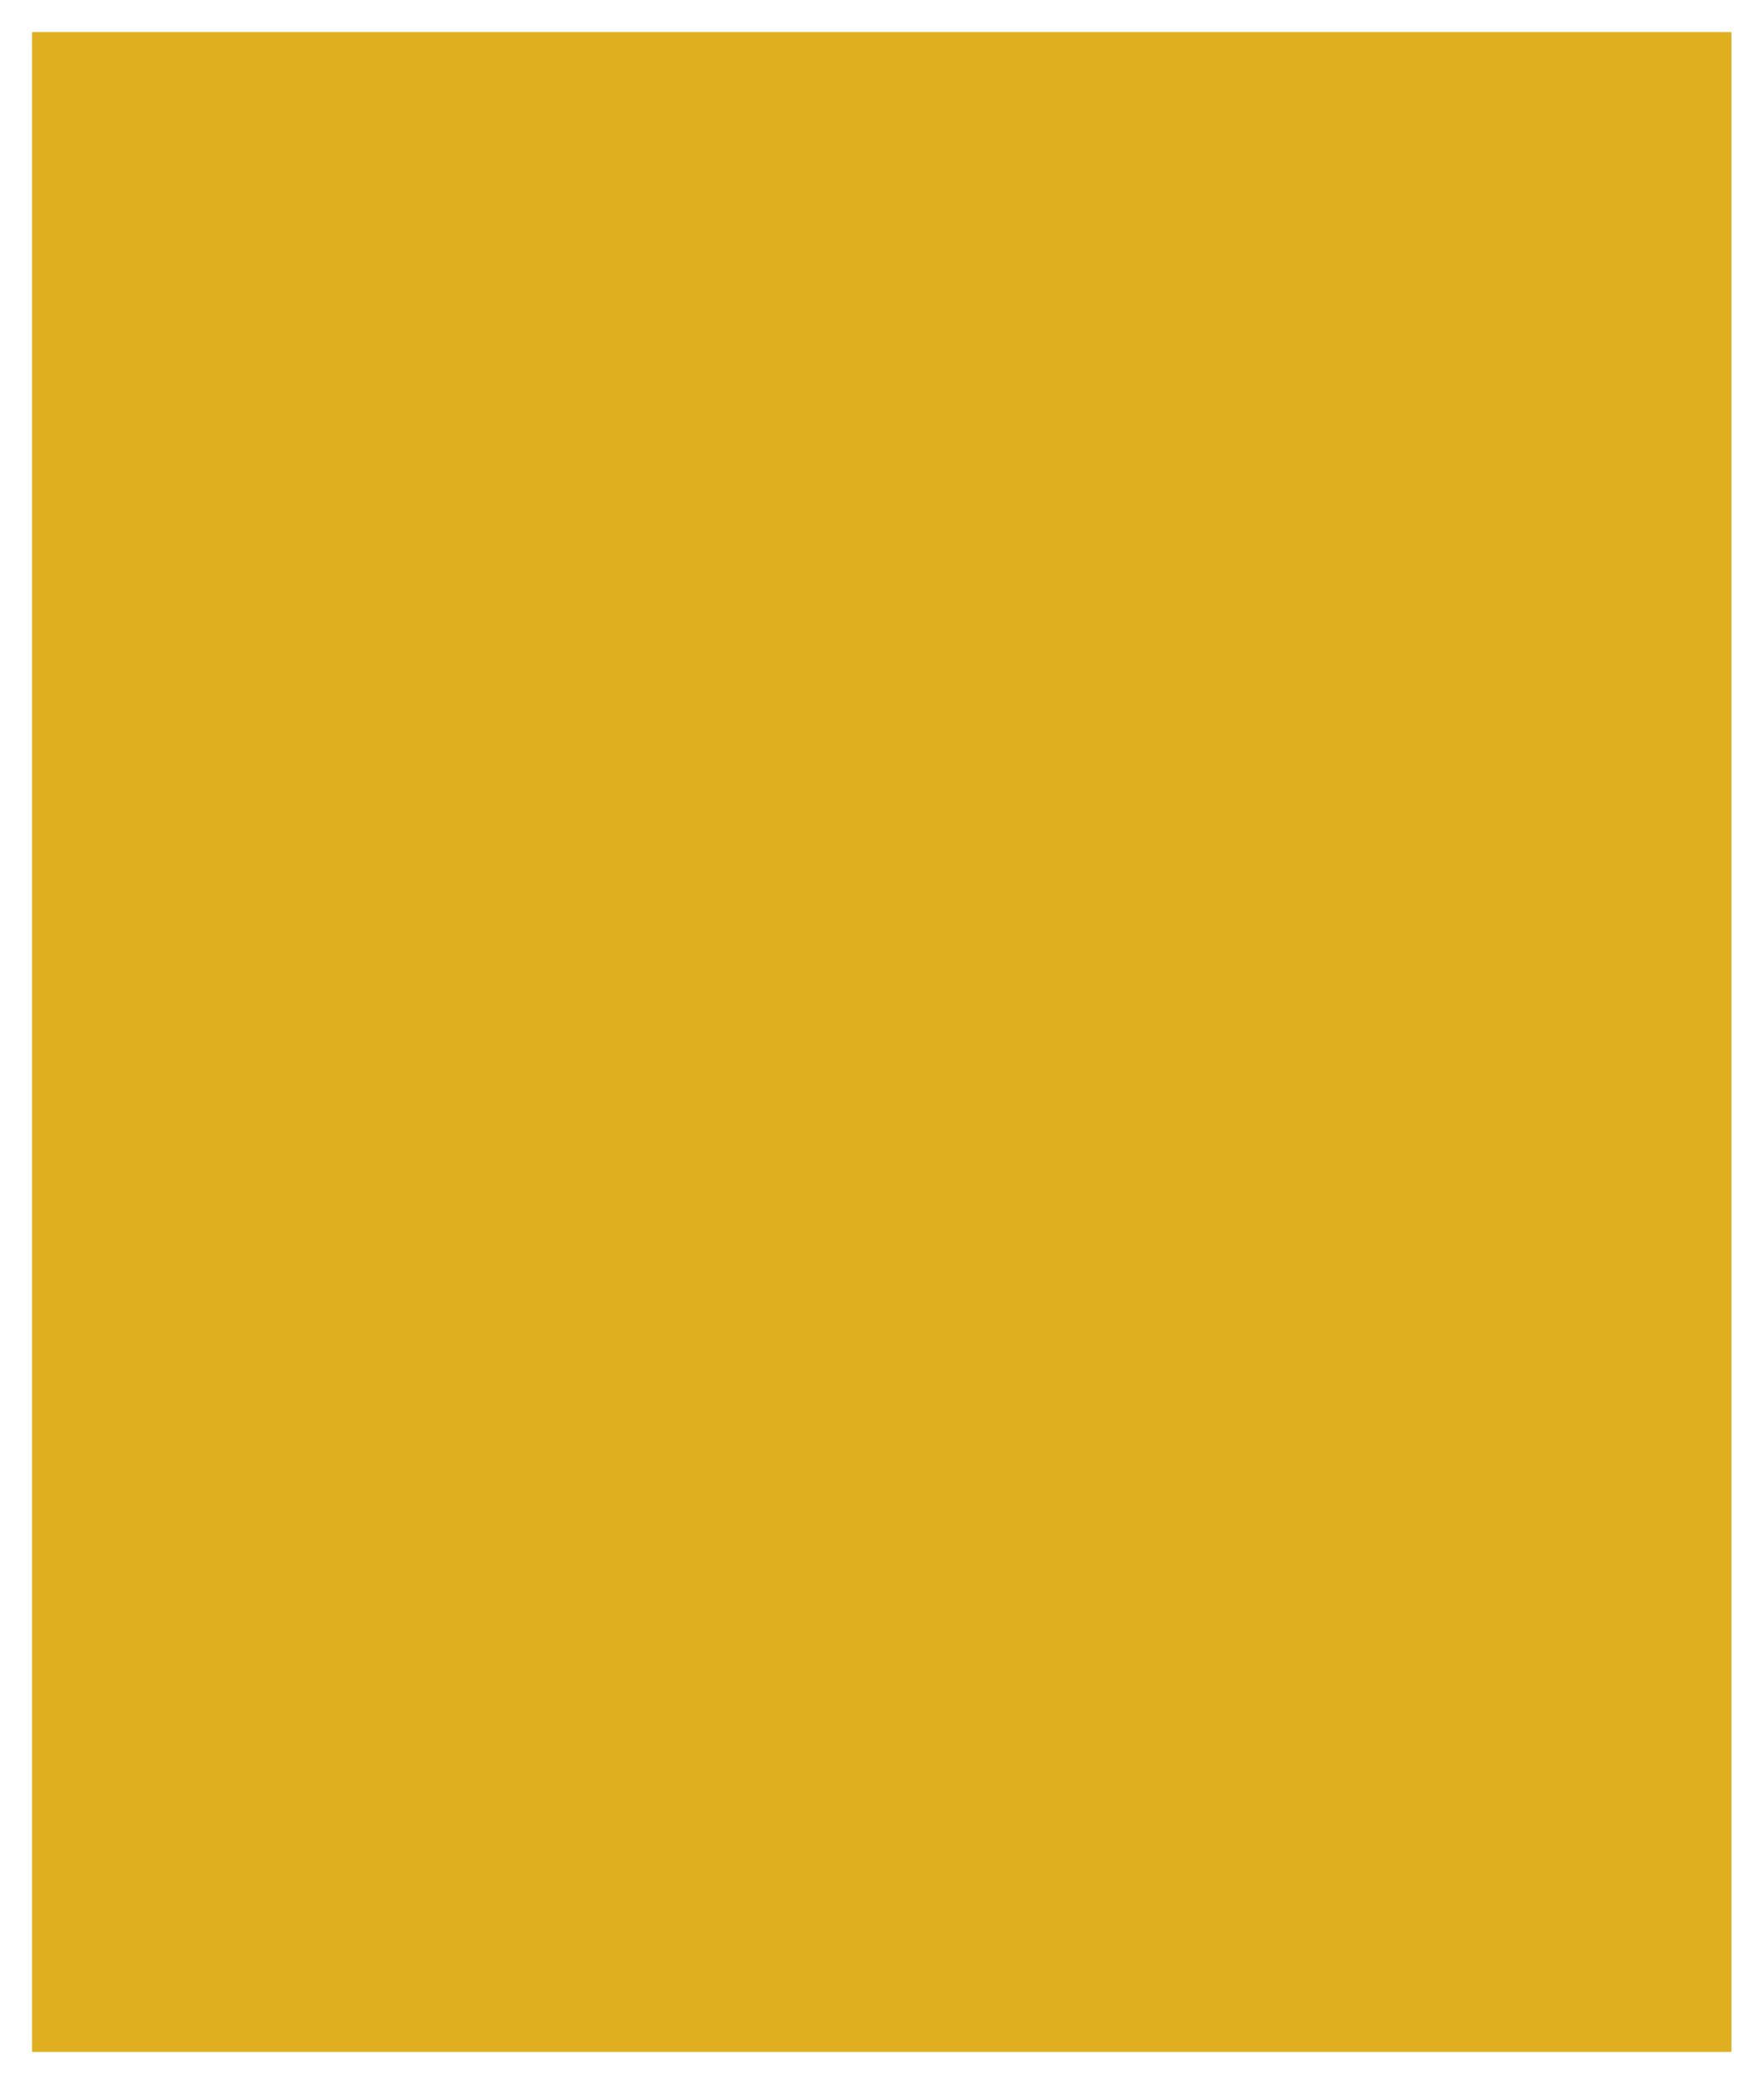
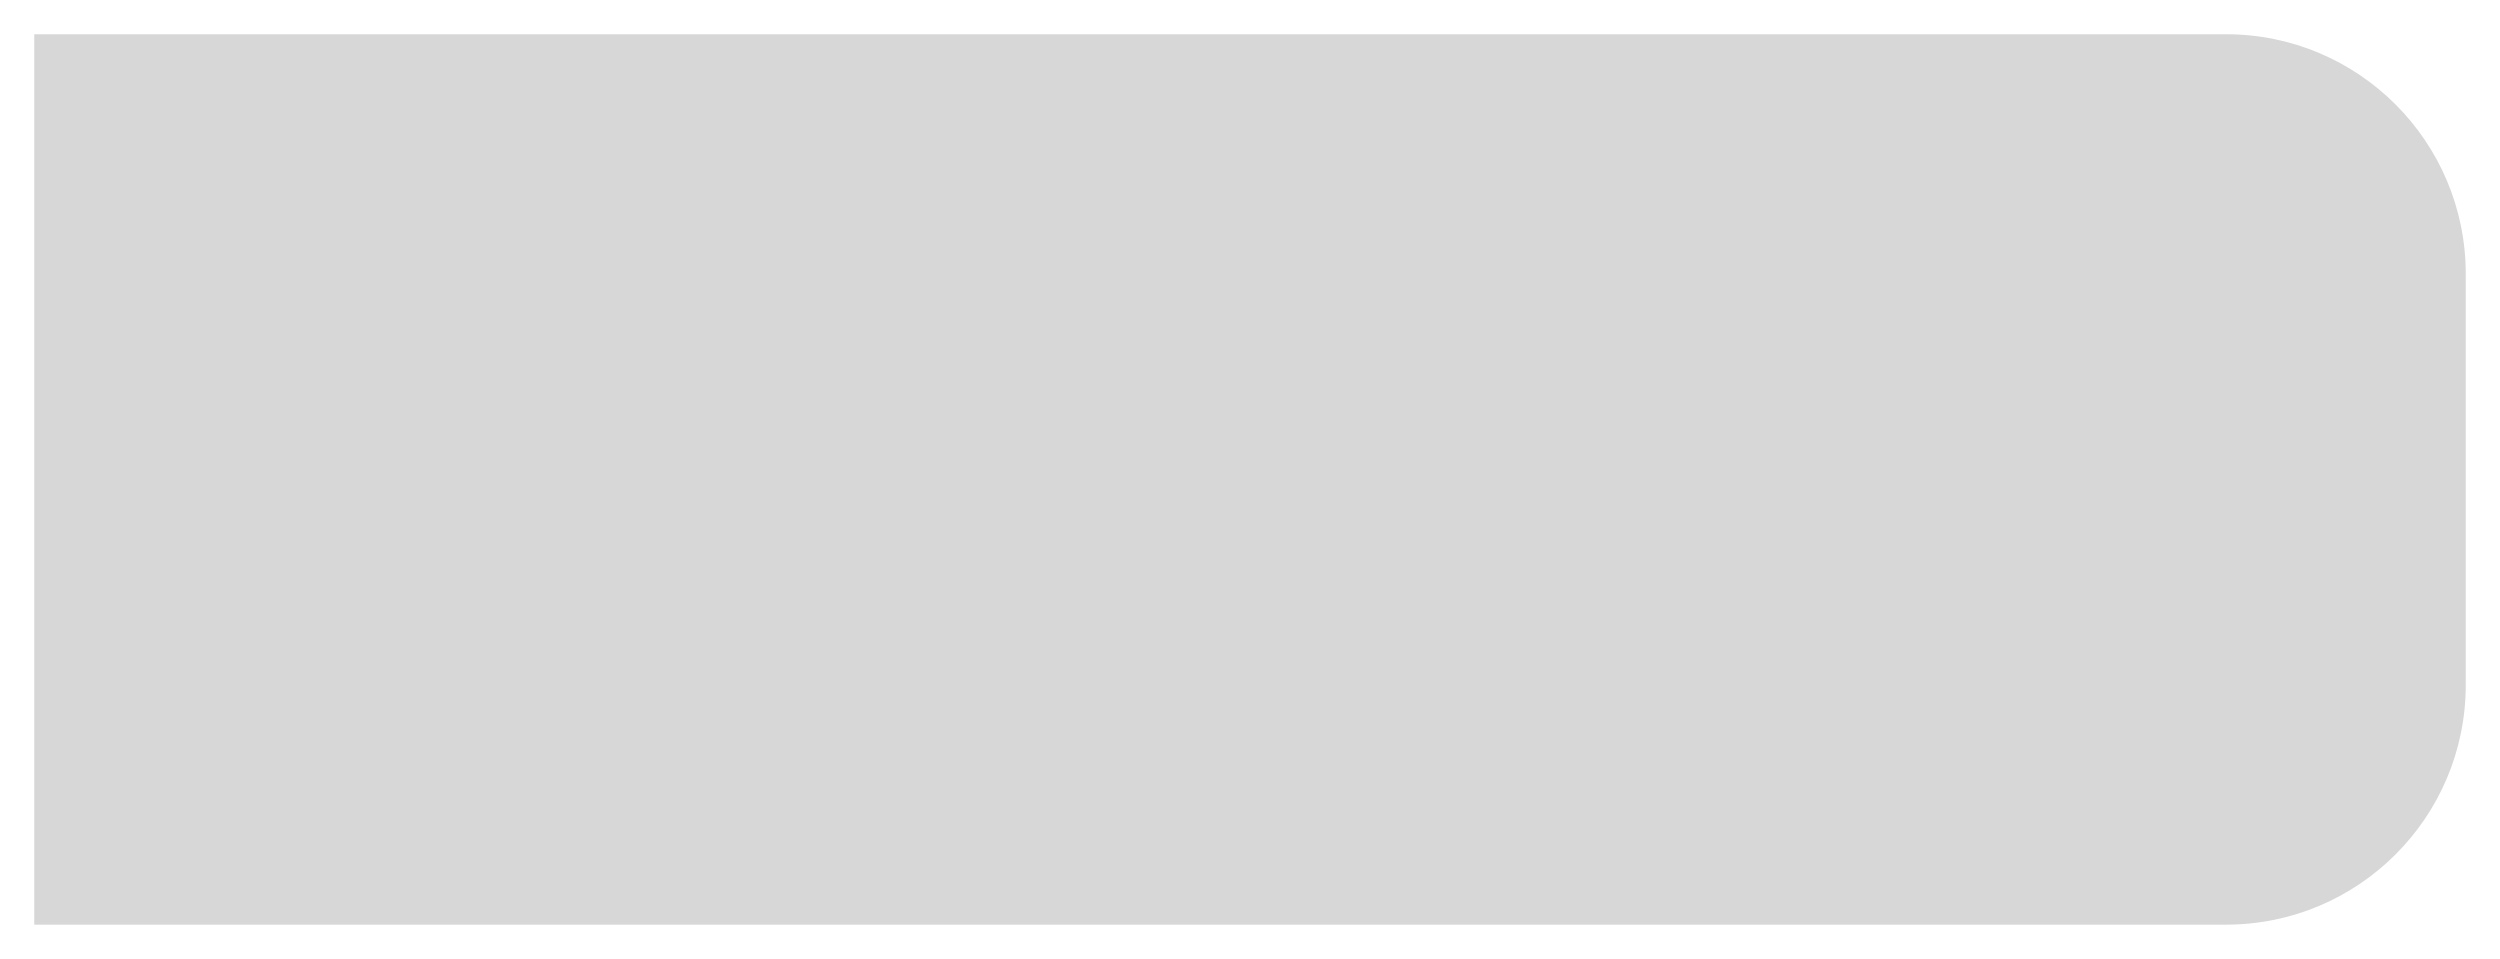
- <svg xmlns="http://www.w3.org/2000/svg" version="1.1" width="55px" height="65px">
-   <g transform="matrix(1 0 0 1 -675 -973 )">
-     <path d="M 676 974  L 729 974  L 729 1037  L 676 1037  L 676 974  Z " fill-rule="nonzero" fill="#dfaf20" stroke="none" />
+ <svg xmlns="http://www.w3.org/2000/svg" version="1.1" width="73px" height="28px">
+   <g transform="matrix(1 0 0 1 -608 -520 )">
+     <path d="M 609 521  L 673 521  A 7 7 0 0 1 680 528 L 680 540  A 7 7 0 0 1 673 547 L 609 547  L 609 521  Z " fill-rule="nonzero" fill="#d7d7d7" stroke="none" />
  </g>
</svg>
